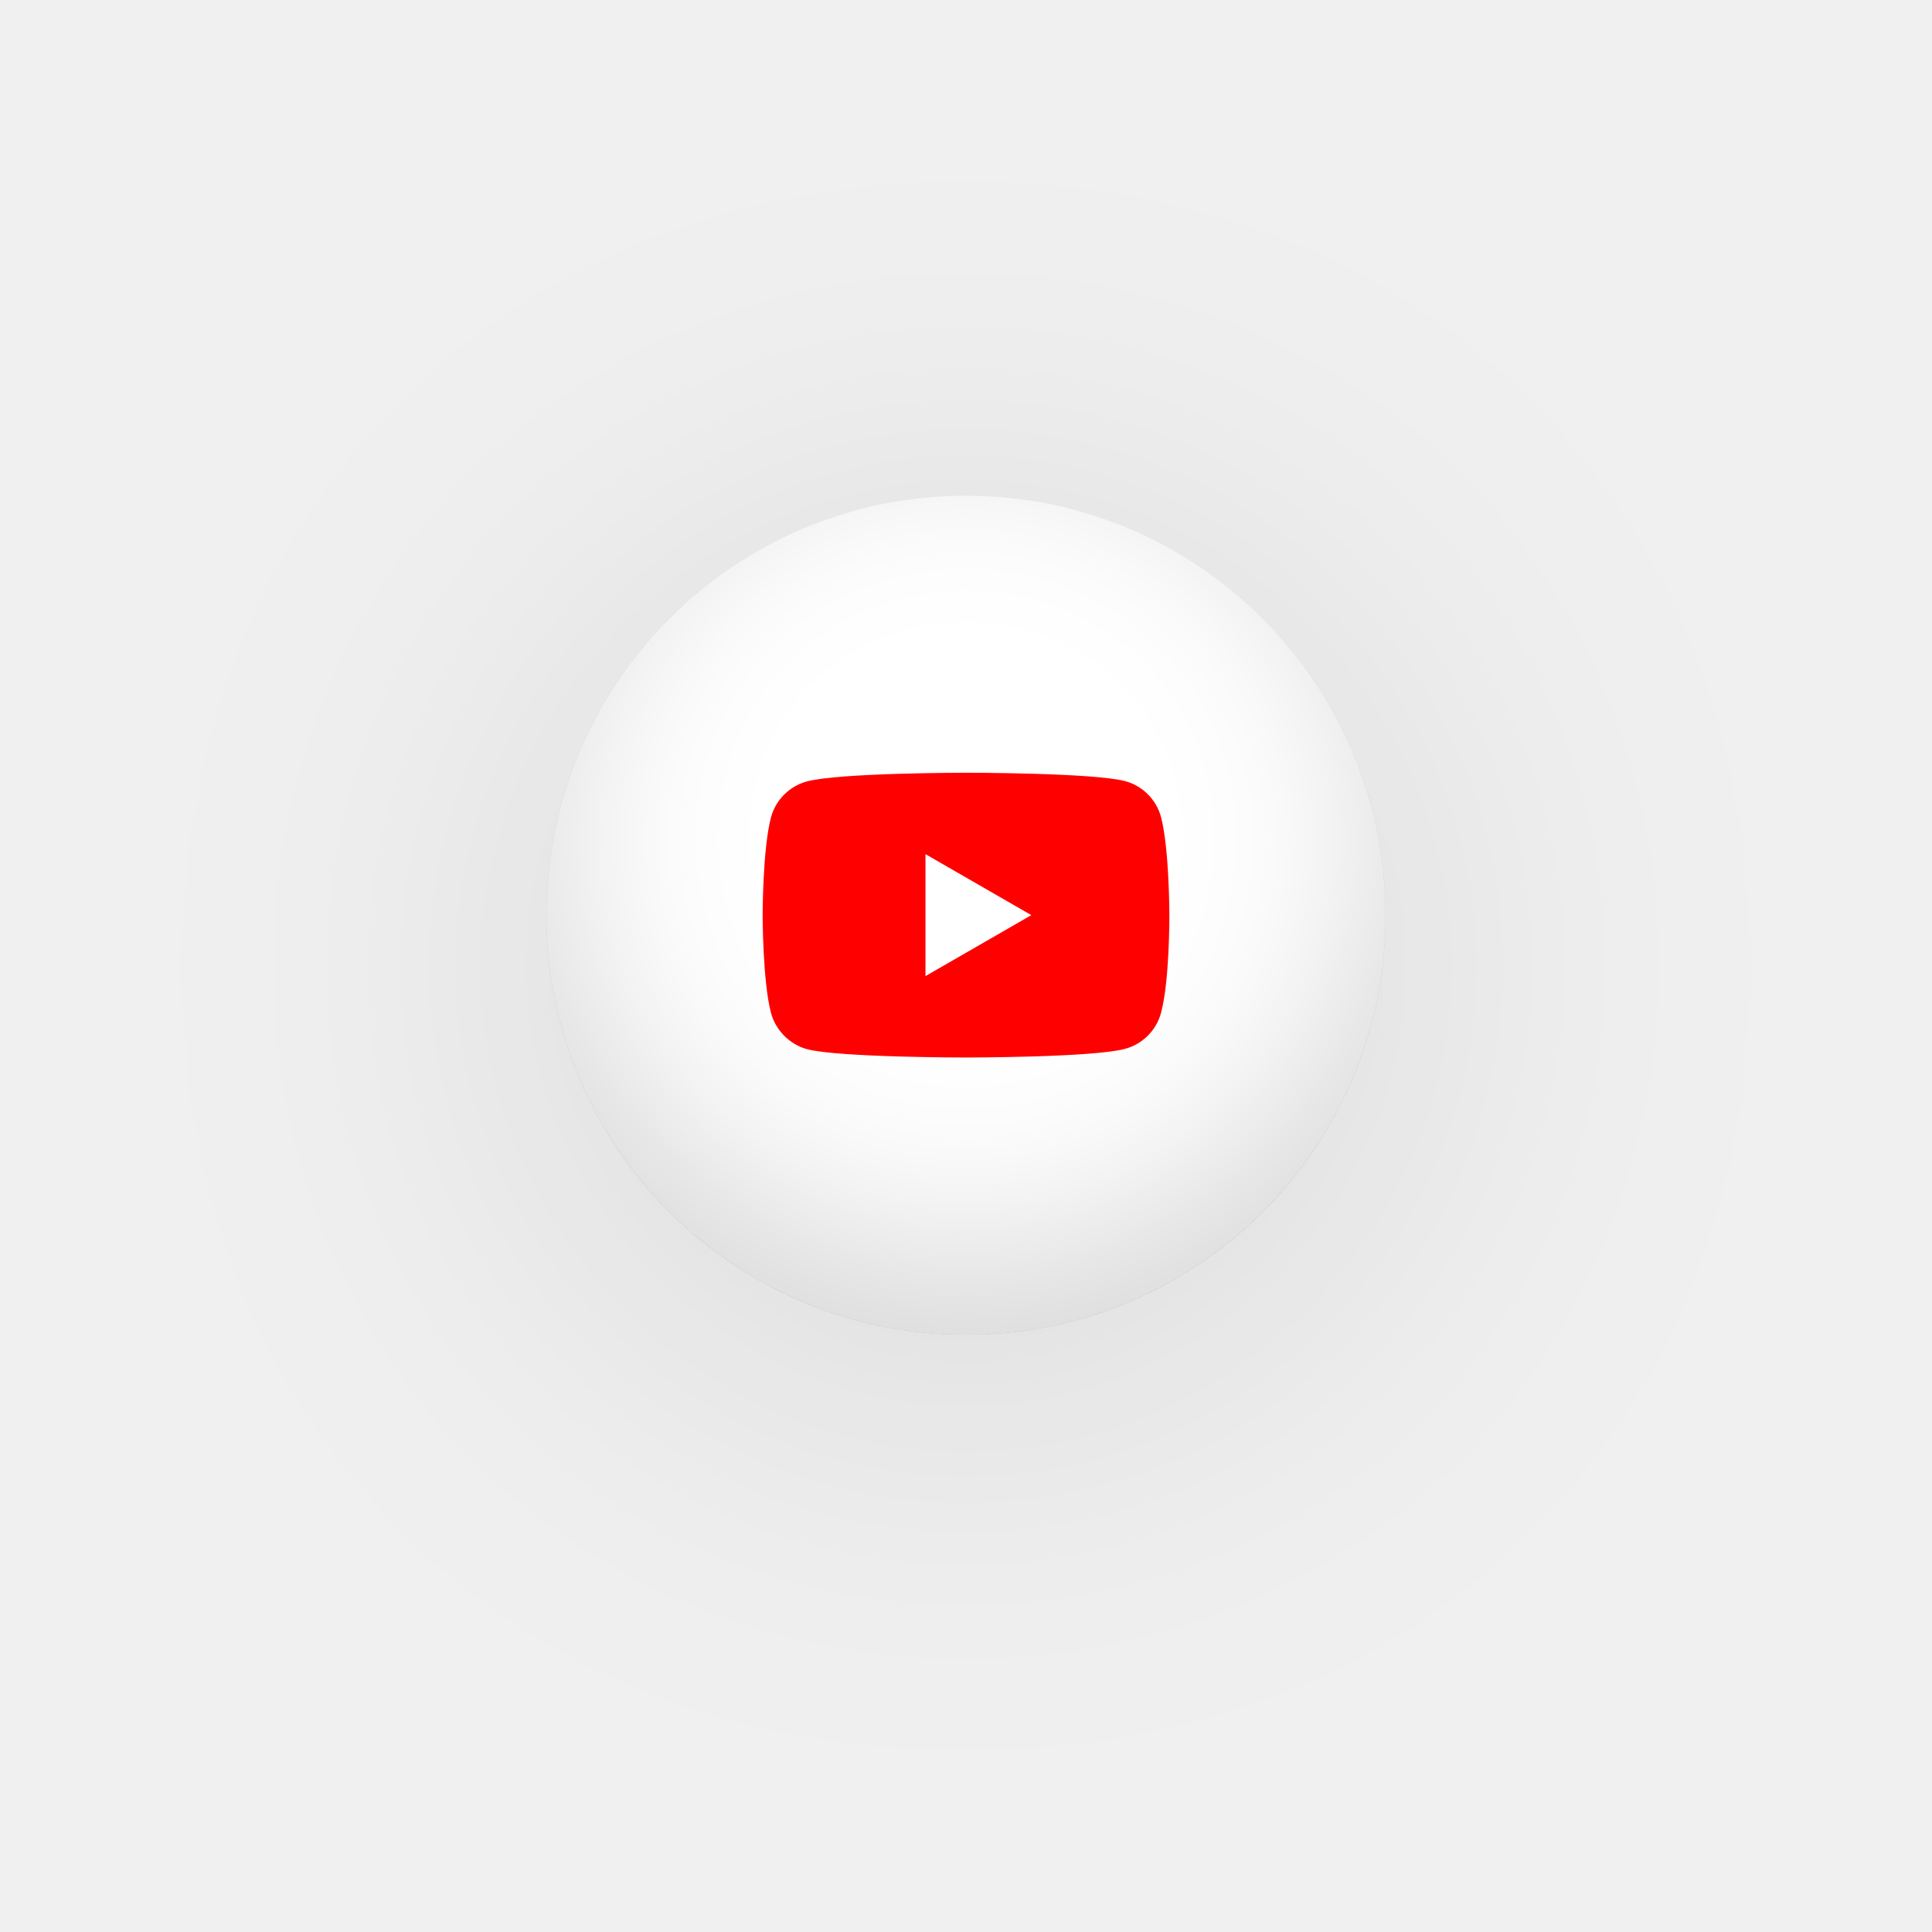
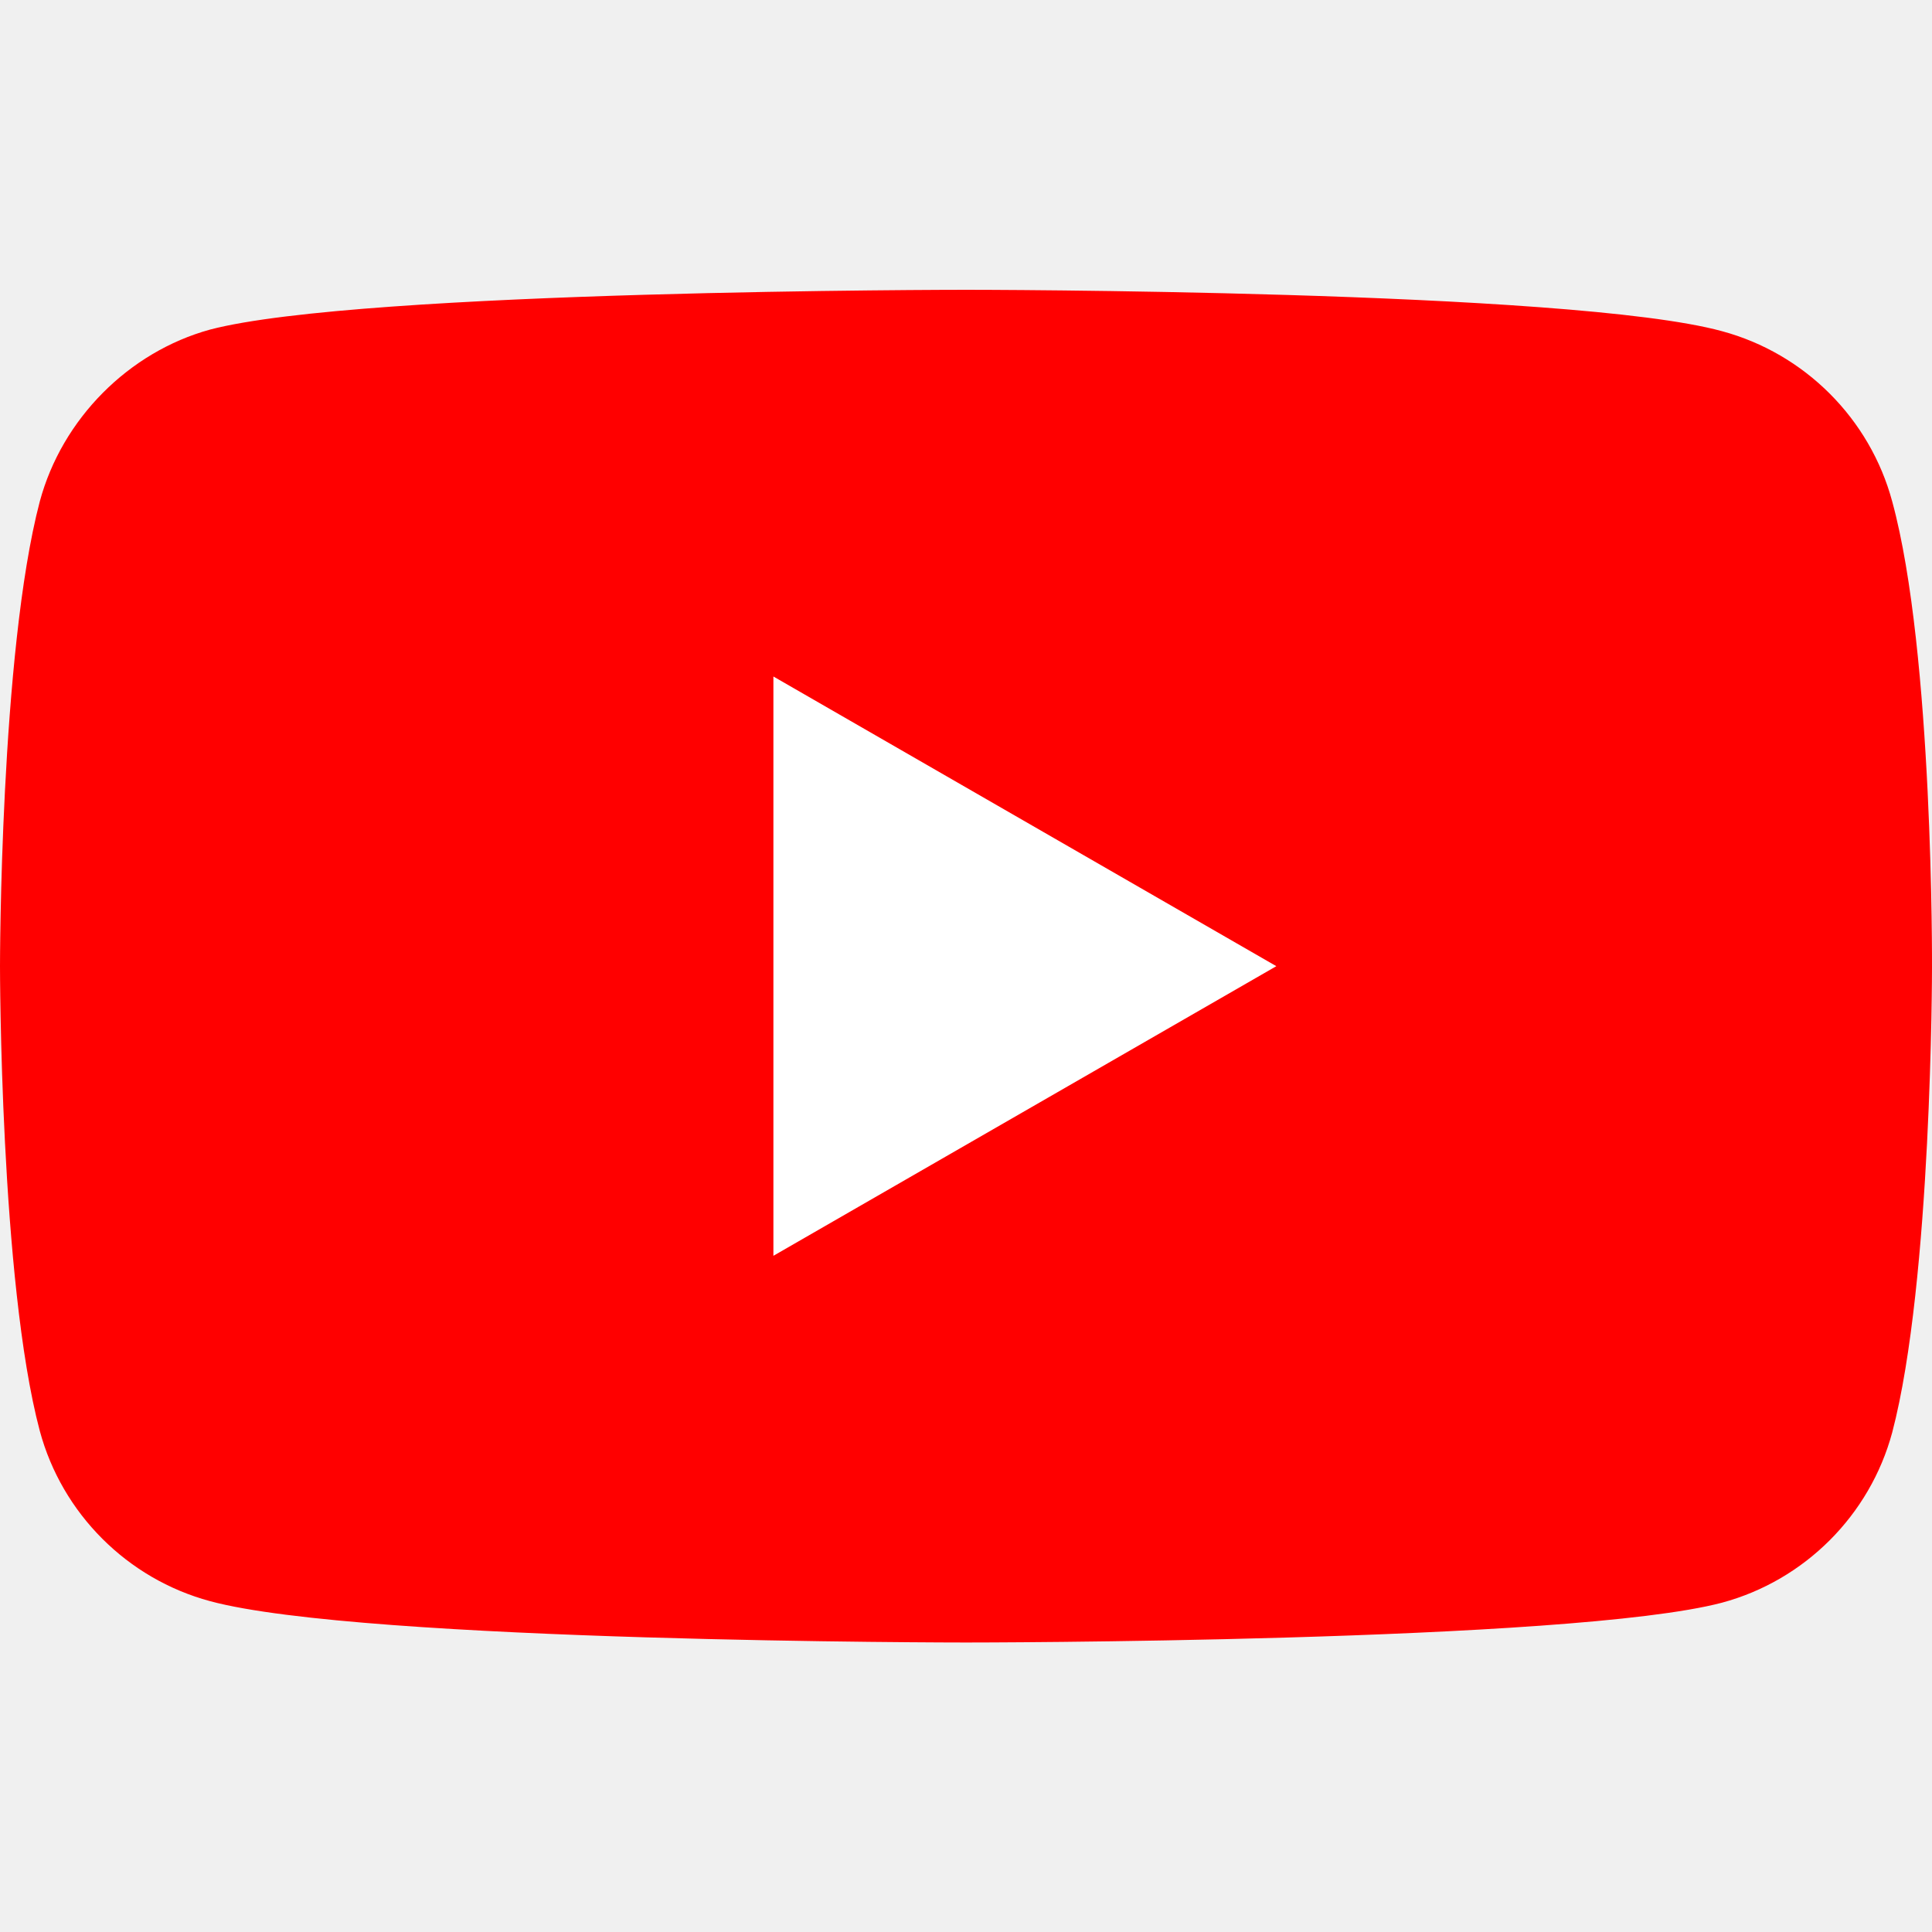
- <svg xmlns="http://www.w3.org/2000/svg" width="152" height="152" viewBox="0 0 152 152" fill="none">
-   <g filter="url(#filter0_di_199_271)">
-     <circle cx="33" cy="33" r="33" transform="matrix(1 0 0 -1 43 105)" fill="white" />
-   </g>
-   <path d="M91.341 79.694C90.972 81.065 89.891 82.146 88.52 82.515C86.016 83.2 76 83.2 76 83.2C76 83.2 65.984 83.2 63.479 82.541C62.135 82.172 61.028 81.065 60.659 79.694C60 77.19 60 71.998 60 71.998C60 71.998 60 66.778 60.659 64.301C61.028 62.93 62.109 61.849 63.479 61.48C66.01 60.795 76 60.795 76 60.795C76 60.795 86.016 60.795 88.52 61.454C89.891 61.823 90.972 62.904 91.341 64.274C92 66.778 92 71.971 92 71.971C92 71.971 92.026 77.19 91.341 79.694Z" fill="#FF0000" />
-   <path d="M72.811 67.2L81.14 71.998L72.811 76.795V67.2Z" fill="white" />
-   <defs>
-     <filter id="filter0_di_199_271" x="0" y="0" width="152" height="152" filterUnits="userSpaceOnUse" color-interpolation-filters="sRGB">
-       <feFlood flood-opacity="0" result="BackgroundImageFix" />
-       <feColorMatrix in="SourceAlpha" type="matrix" values="0 0 0 0 0 0 0 0 0 0 0 0 0 0 0 0 0 0 127 0" result="hardAlpha" />
-       <feOffset dy="4" />
-       <feGaussianBlur stdDeviation="21.5" />
-       <feComposite in2="hardAlpha" operator="out" />
-       <feColorMatrix type="matrix" values="0 0 0 0 0 0 0 0 0 0 0 0 0 0 0 0 0 0 0.1 0" />
-       <feBlend mode="normal" in2="BackgroundImageFix" result="effect1_dropShadow_199_271" />
-       <feBlend mode="normal" in="SourceGraphic" in2="effect1_dropShadow_199_271" result="shape" />
-       <feColorMatrix in="SourceAlpha" type="matrix" values="0 0 0 0 0 0 0 0 0 0 0 0 0 0 0 0 0 0 127 0" result="hardAlpha" />
-       <feOffset dy="-6" />
-       <feGaussianBlur stdDeviation="7.5" />
-       <feComposite in2="hardAlpha" operator="arithmetic" k2="-1" k3="1" />
-       <feColorMatrix type="matrix" values="0 0 0 0 0 0 0 0 0 0 0 0 0 0 0 0 0 0 0.15 0" />
-       <feBlend mode="normal" in2="shape" result="effect2_innerShadow_199_271" />
-     </filter>
-   </defs>
+ <svg xmlns="http://www.w3.org/2000/svg" width="32" height="32" viewBox="0 0 32 32" fill="none">
+   <path d="M31.341 8.306C30.972 6.935 29.891 5.854 28.52 5.485C26.016 4.8 16 4.8 16 4.8C16 4.8 5.984 4.8 3.479 5.459C2.135 5.828 1.028 6.935 0.659 8.306C0 10.81 0 16.003 0 16.003C0 16.003 0 21.222 0.659 23.7C1.028 25.07 2.109 26.151 3.479 26.52C6.01 27.205 16 27.205 16 27.205C16 27.205 26.016 27.205 28.52 26.546C29.891 26.177 30.972 25.096 31.341 23.726C32 21.222 32 16.029 32 16.029C32 16.029 32.026 10.81 31.341 8.306Z" fill="#FF0000" />
+   <path d="M12.81 20.8L21.14 16.003L12.81 11.205V20.8Z" fill="white" />
</svg>
